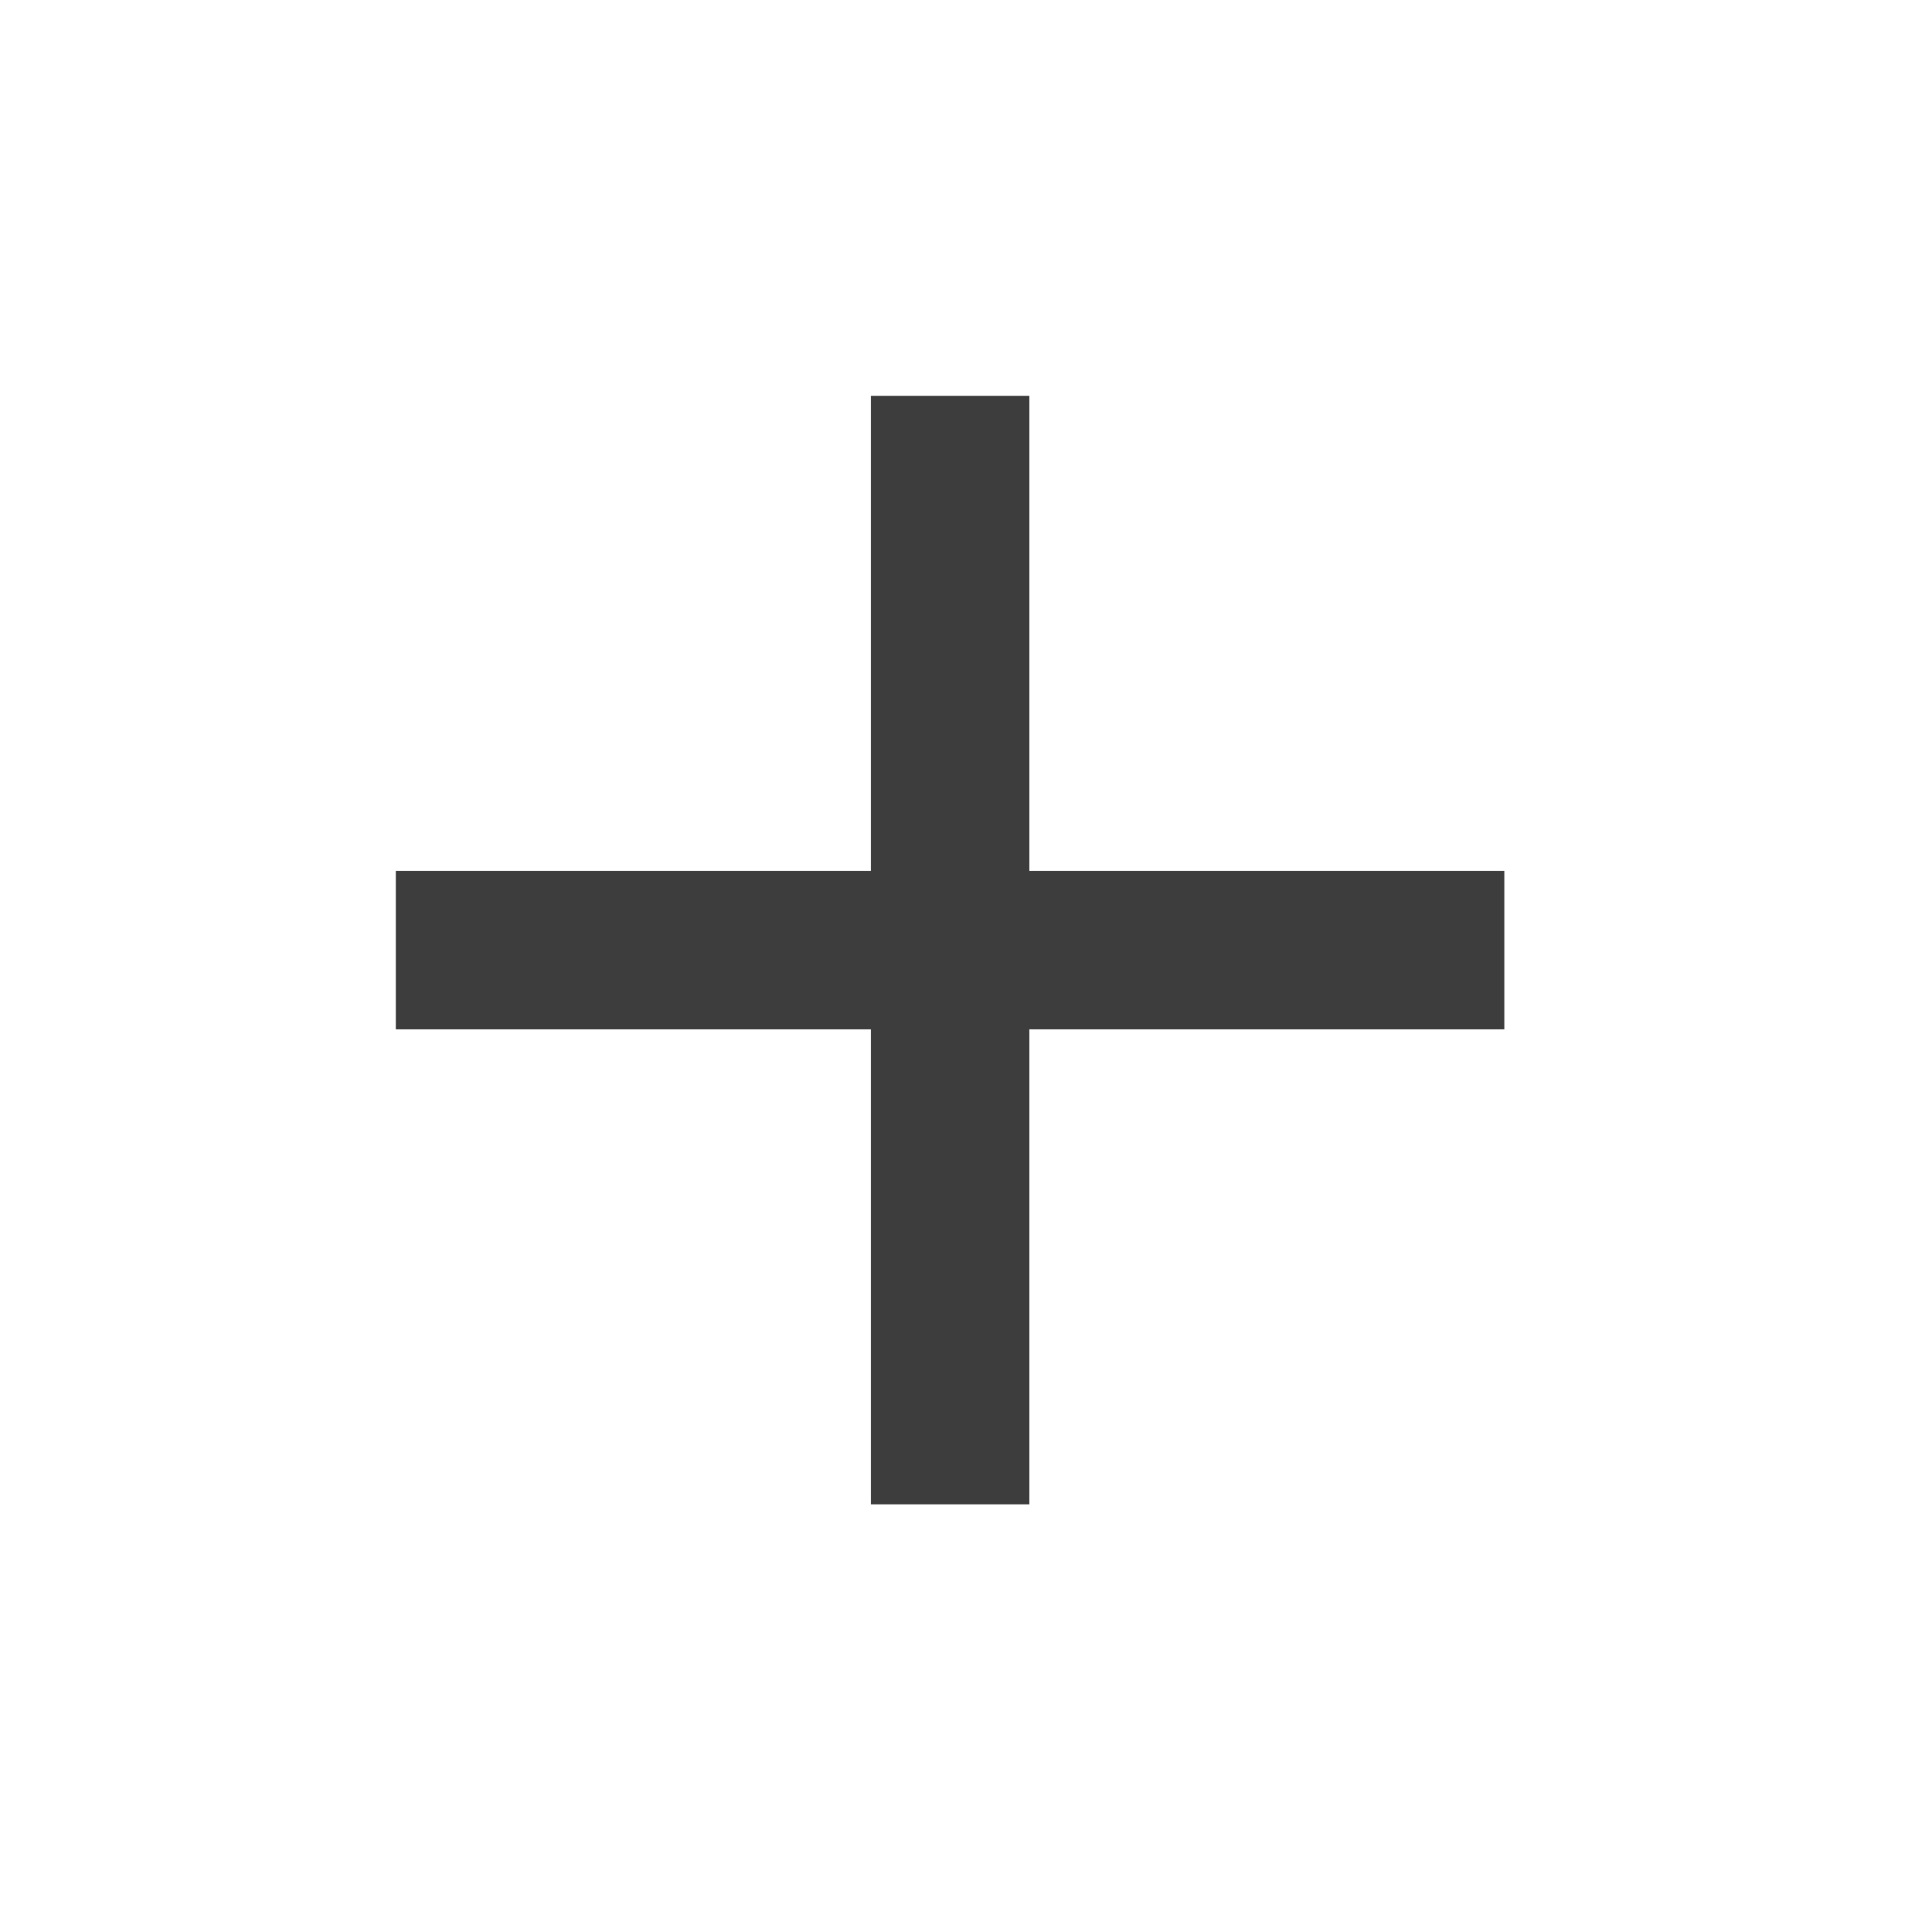
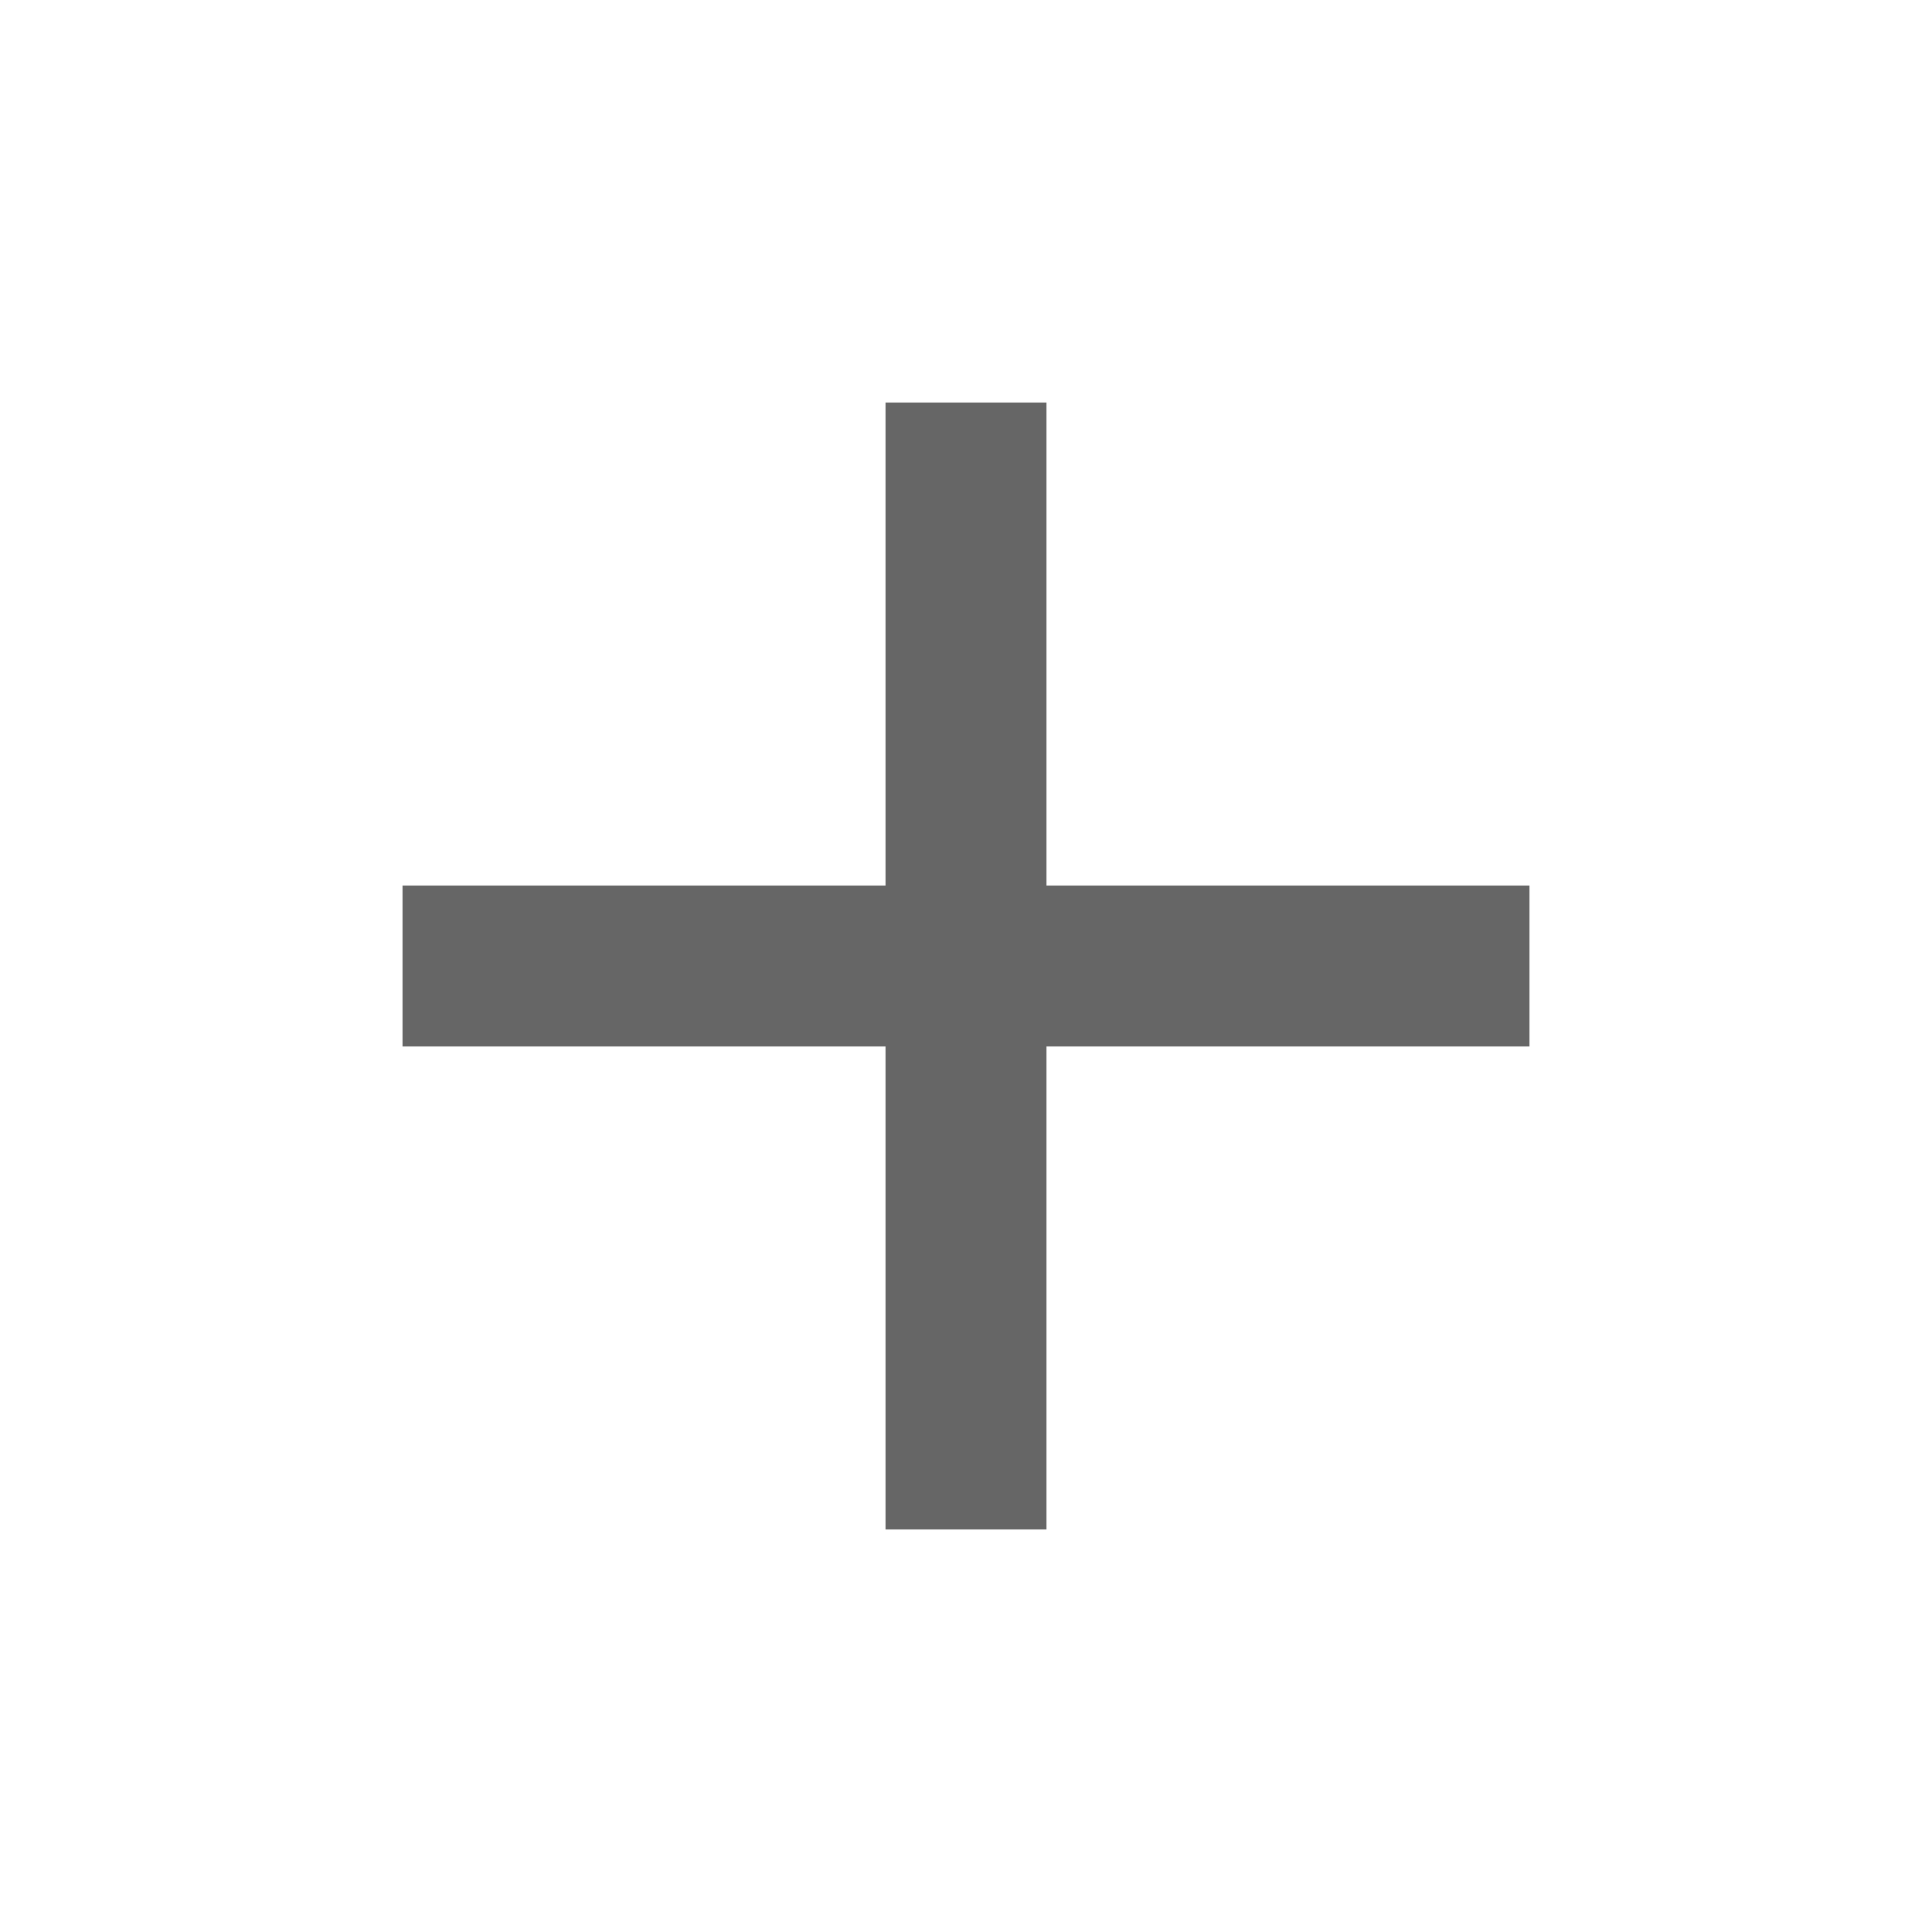
<svg xmlns="http://www.w3.org/2000/svg" width="20" height="20" viewBox="0 0 20 20" fill="none">
-   <mask id="mask0_1_54" style="mask-type:alpha" maskUnits="userSpaceOnUse" x="0" y="0" width="20" height="20">
-     <rect x="0.5" y="0.5" width="18.67" height="18.67" fill="#D9D9D9" stroke="#3D3D3D" />
+   <mask id="mask0_2_127" style="mask-type:alpha" maskUnits="userSpaceOnUse" x="0" y="0" width="20" height="20">
+     <rect width="20" height="20" fill="#D9D9D9" />
  </mask>
-   <g mask="url(#mask0_1_54)">
-     <path d="M10.155 4.598V9.516H15.073V10.155H10.155V15.073H9.516V10.155H4.598V9.516H9.516V4.598H10.155Z" fill="#1C1B1F" stroke="#3D3D3D" />
+   <g mask="url(#mask0_2_127)">
+     <path d="M9.167 10.833H4.167V9.167H9.167V4.167H10.833V9.167H15.833V10.833H10.833V15.833H9.167V10.833Z" fill="#666666" />
  </g>
</svg>
